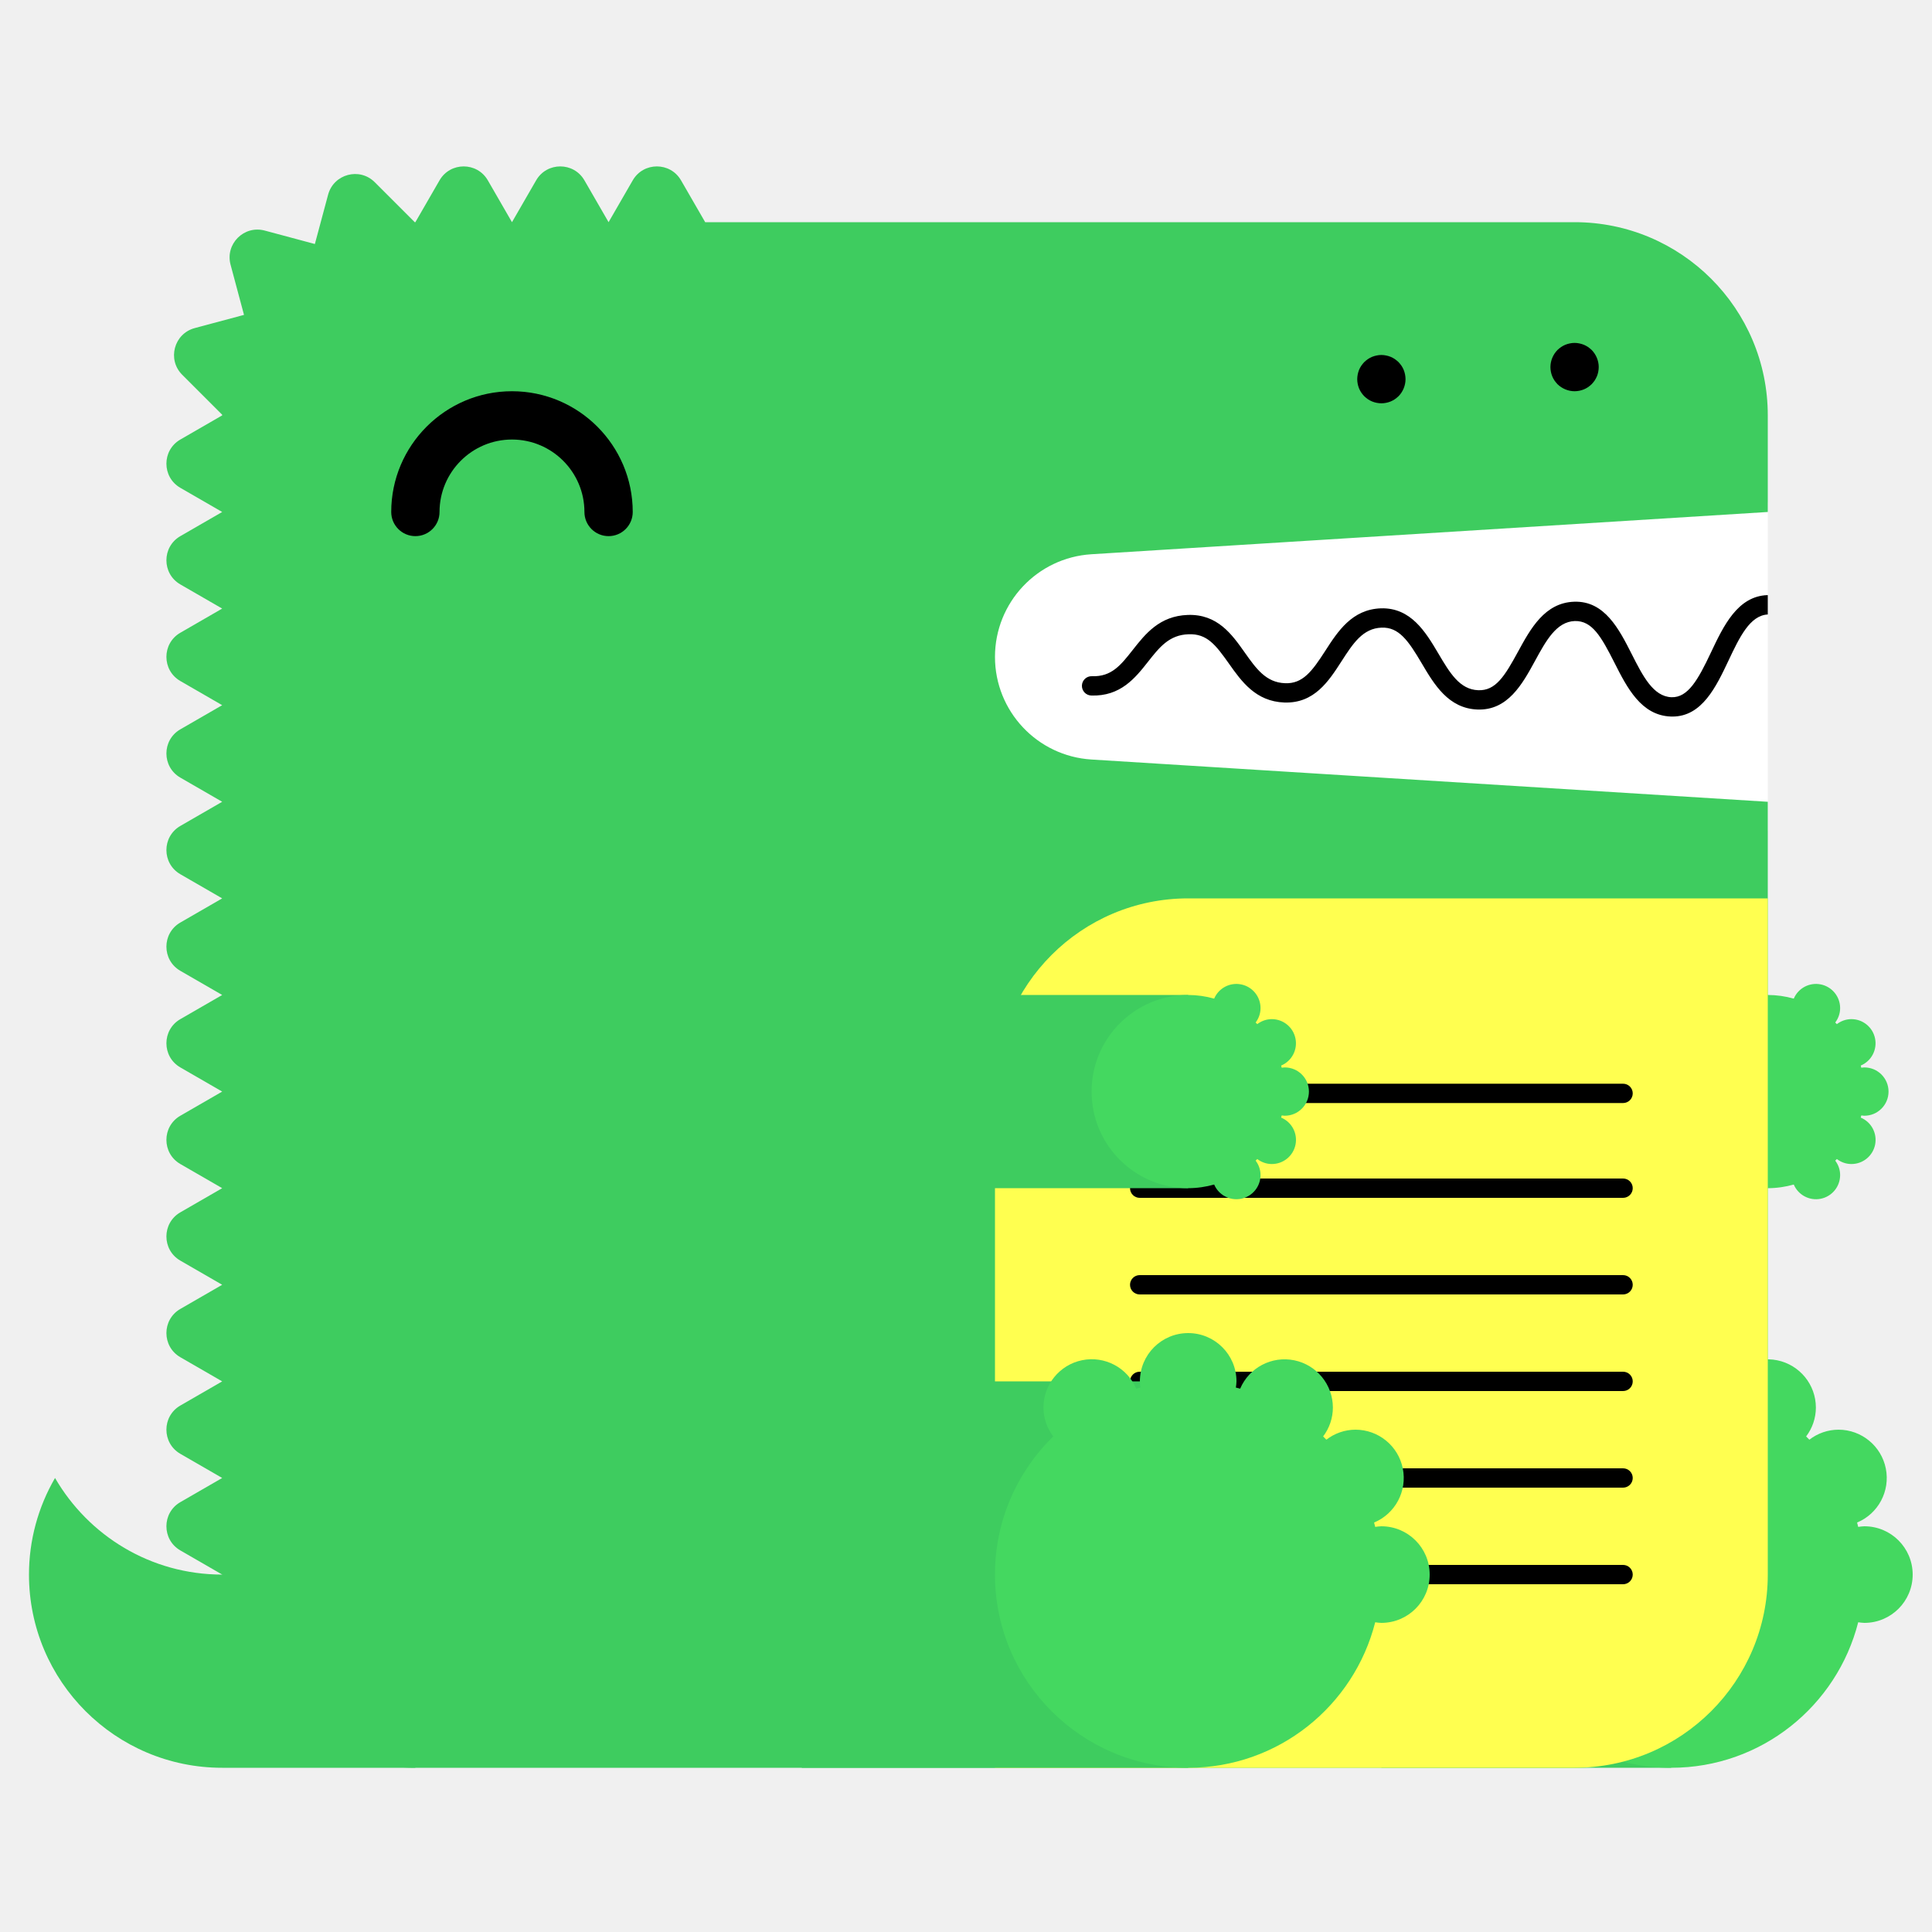
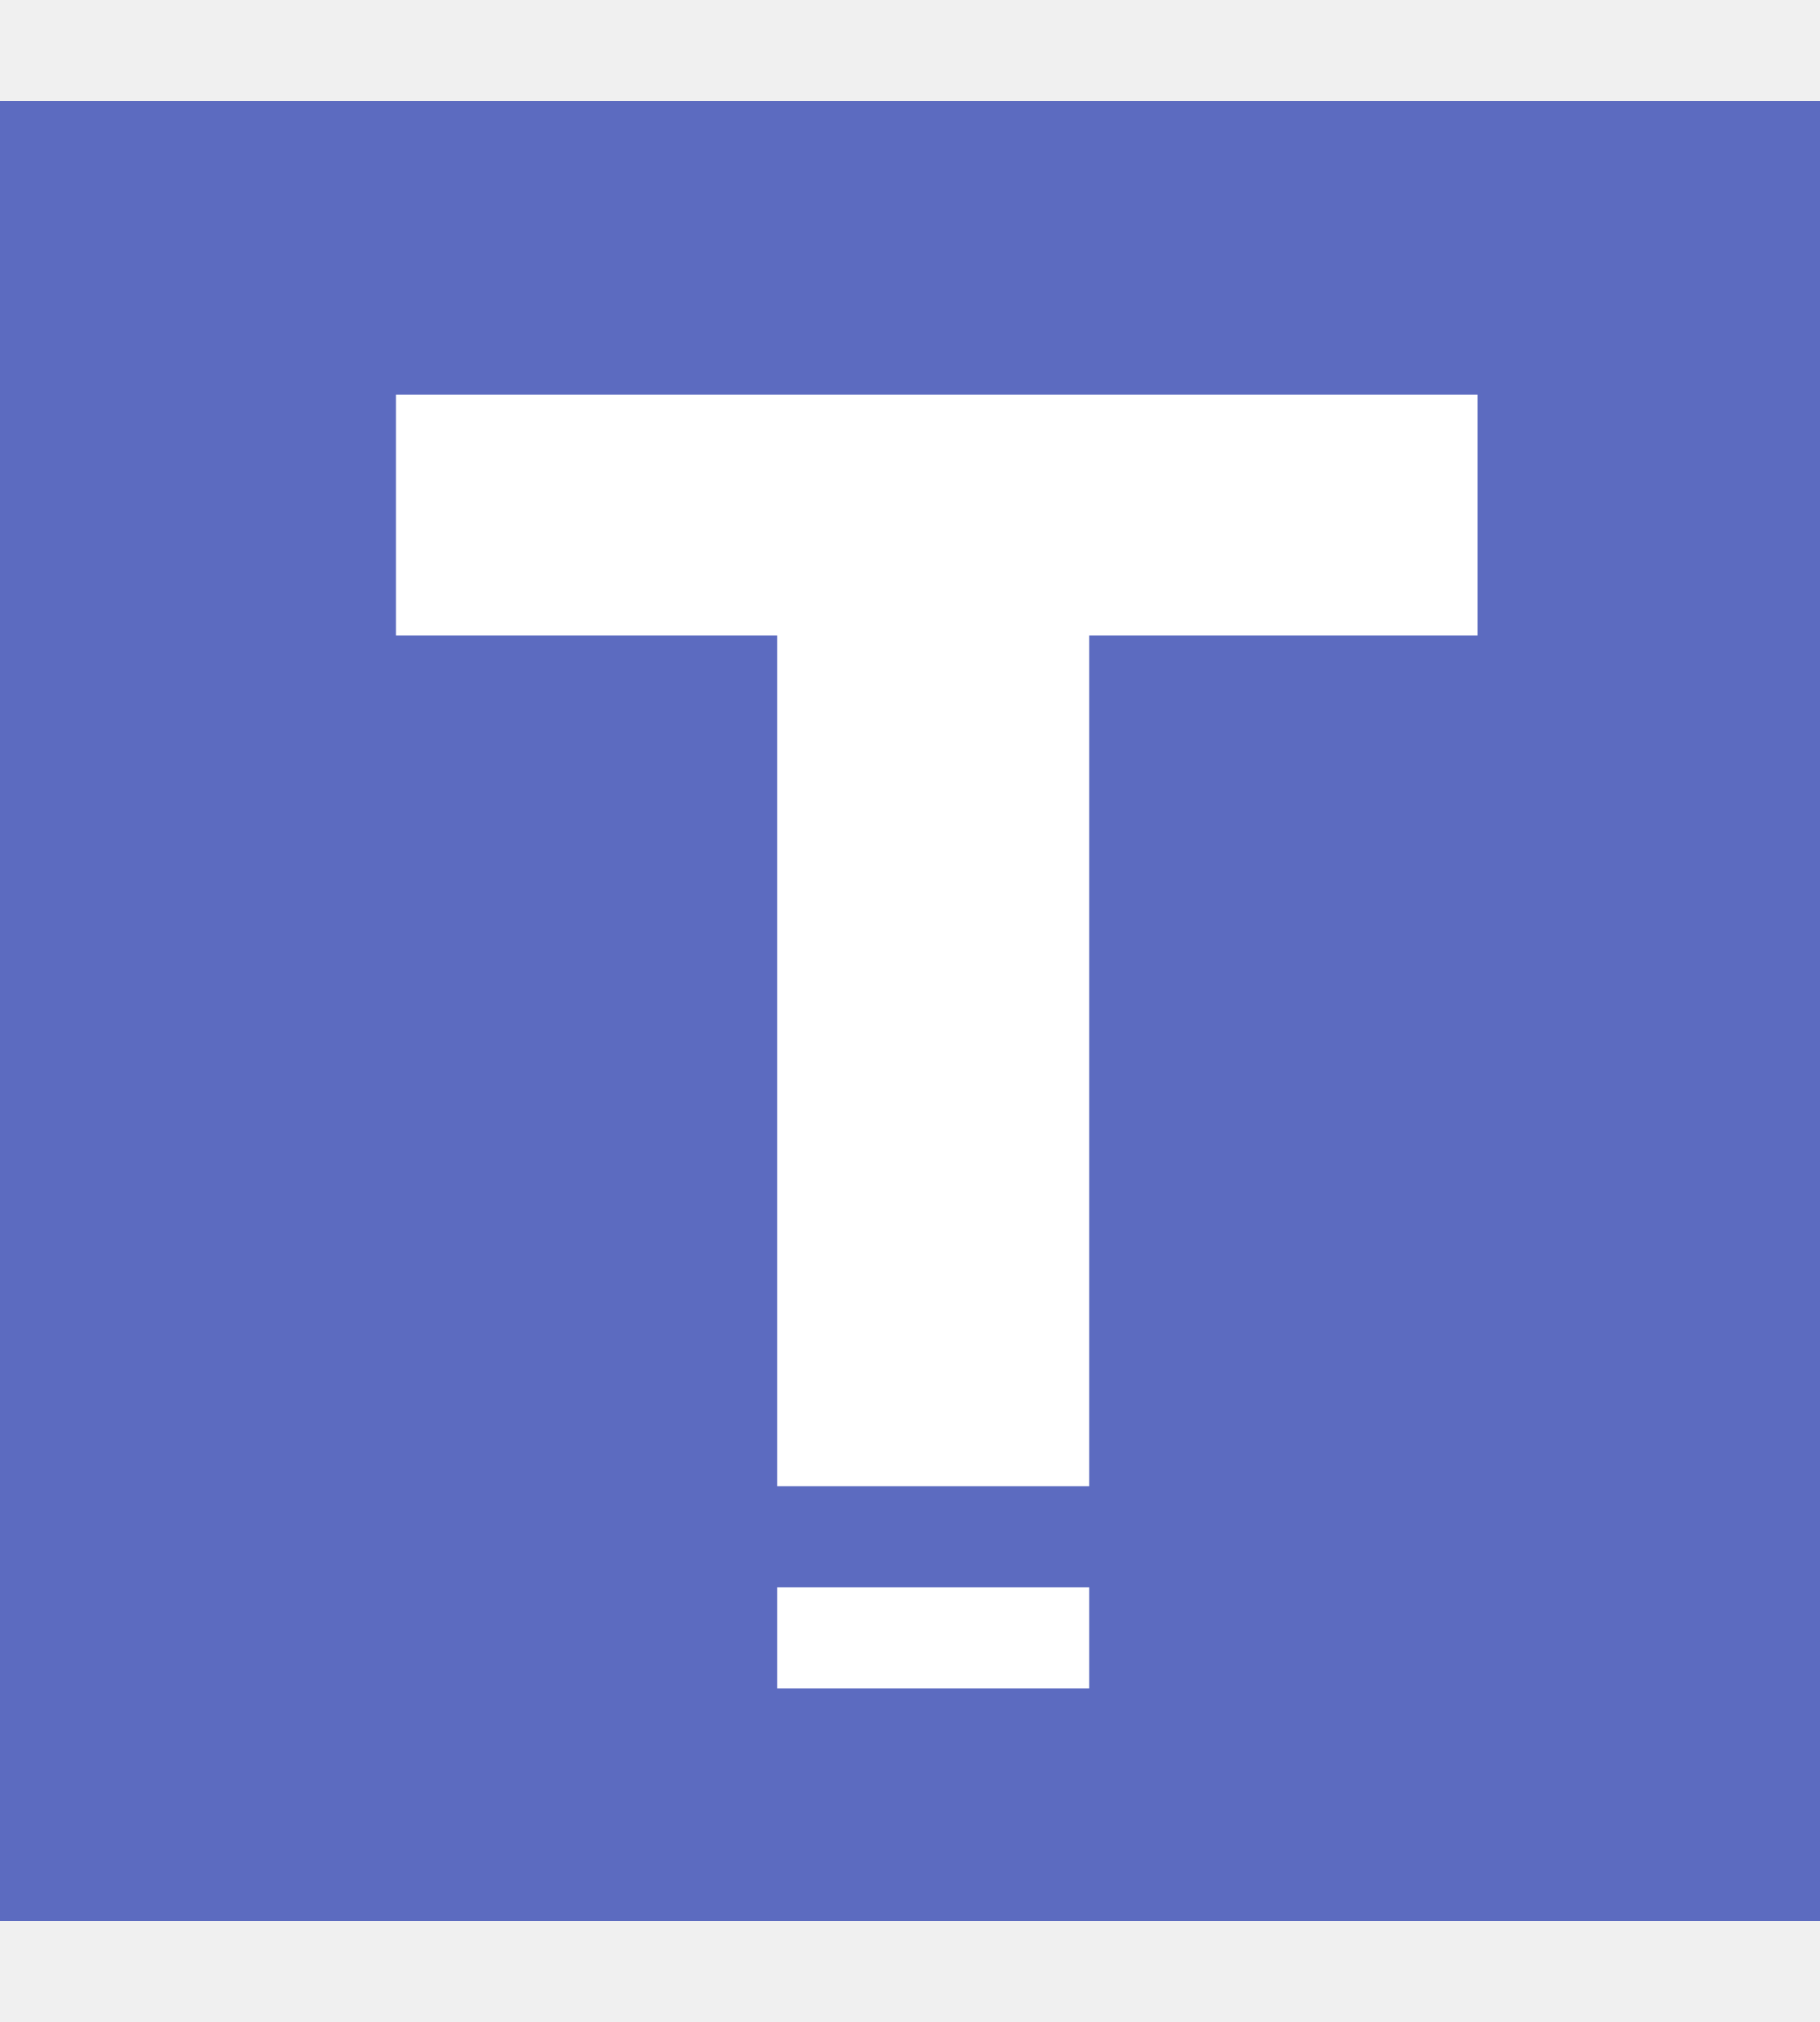
- <svg xmlns="http://www.w3.org/2000/svg" width="200" height="200" viewBox="0 0 200 200">
-   <g fill="none" fill-rule="evenodd">
-     <path fill="#FFF" d="M99 52h84v34H99z" />
-     <path d="M23 163c-7.398 0-13.843-4.027-17.303-10A19.886 19.886 0 0 0 3 163c0 11.046 8.954 20 20 20h20v-20H23z" fill="#3ECC5F" />
-     <path d="M112.98 57.376L183 53V43c0-11.046-8.954-20-20-20H73l-2.5-4.33c-1.112-1.925-3.889-1.925-5 0L63 23l-2.5-4.33c-1.111-1.925-3.889-1.925-5 0L53 23l-2.5-4.33c-1.111-1.925-3.889-1.925-5 0L43 23c-.022 0-.042.003-.065.003l-4.142-4.141c-1.57-1.571-4.252-.853-4.828 1.294l-1.369 5.104-5.192-1.392c-2.148-.575-4.111 1.389-3.535 3.536l1.39 5.193-5.102 1.367c-2.148.576-2.867 3.259-1.296 4.83l4.142 4.142c0 .021-.003.042-.003.064l-4.33 2.5c-1.925 1.111-1.925 3.889 0 5L23 53l-4.33 2.5c-1.925 1.111-1.925 3.889 0 5L23 63l-4.33 2.5c-1.925 1.111-1.925 3.889 0 5L23 73l-4.33 2.5c-1.925 1.111-1.925 3.889 0 5L23 83l-4.33 2.5c-1.925 1.111-1.925 3.889 0 5L23 93l-4.33 2.5c-1.925 1.111-1.925 3.889 0 5L23 103l-4.33 2.5c-1.925 1.111-1.925 3.889 0 5L23 113l-4.33 2.5c-1.925 1.111-1.925 3.889 0 5L23 123l-4.33 2.5c-1.925 1.111-1.925 3.889 0 5L23 133l-4.33 2.5c-1.925 1.111-1.925 3.889 0 5L23 143l-4.33 2.5c-1.925 1.111-1.925 3.889 0 5L23 153l-4.33 2.5c-1.925 1.111-1.925 3.889 0 5L23 163c0 11.046 8.954 20 20 20h120c11.046 0 20-8.954 20-20V83l-70.02-4.376A10.645 10.645 0 0 1 103 68c0-5.621 4.37-10.273 9.98-10.624" fill="#3ECC5F" />
-     <path fill="#3ECC5F" d="M143 183h30v-40h-30z" />
-     <path d="M193 158c-.219 0-.428.037-.639.064-.038-.15-.074-.301-.116-.451A5 5 0 0 0 190.32 148a4.96 4.96 0 0 0-3.016 1.036 26.531 26.531 0 0 0-.335-.336 4.955 4.955 0 0 0 1.011-2.987 5 5 0 0 0-9.599-1.959c-.148-.042-.297-.077-.445-.115.027-.211.064-.42.064-.639a5 5 0 0 0-5-5 5 5 0 0 0-5 5c0 .219.037.428.064.639-.148.038-.297.073-.445.115a4.998 4.998 0 0 0-9.599 1.959c0 1.125.384 2.151 1.011 2.987-3.717 3.632-6.031 8.693-6.031 14.3 0 11.046 8.954 20 20 20 9.339 0 17.16-6.41 19.361-15.064.211.027.42.064.639.064a5 5 0 0 0 5-5 5 5 0 0 0-5-5" fill="#44D860" />
-     <path fill="#3ECC5F" d="M153 123h30v-20h-30z" />
-     <path d="M193 115.5a2.5 2.5 0 1 0 0-5c-.109 0-.214.019-.319.032-.02-.075-.037-.15-.058-.225a2.501 2.501 0 0 0-.963-4.807c-.569 0-1.088.197-1.508.518a6.653 6.653 0 0 0-.168-.168c.314-.417.506-.931.506-1.494a2.5 2.5 0 0 0-4.8-.979A9.987 9.987 0 0 0 183 103c-5.522 0-10 4.478-10 10s4.478 10 10 10c.934 0 1.833-.138 2.69-.377a2.5 2.5 0 0 0 4.8-.979c0-.563-.192-1.077-.506-1.494.057-.055.113-.111.168-.168.42.321.939.518 1.508.518a2.5 2.5 0 0 0 .963-4.807c.021-.074.038-.15.058-.225.105.013.21.032.319.032" fill="#44D860" />
-     <path d="M63 55.5a2.5 2.5 0 0 1-2.5-2.5c0-4.136-3.364-7.5-7.5-7.5s-7.5 3.364-7.5 7.5a2.5 2.5 0 1 1-5 0c0-6.893 5.607-12.5 12.5-12.5S65.5 46.107 65.5 53a2.5 2.5 0 0 1-2.5 2.5" fill="#000" />
-     <path d="M103 183h60c11.046 0 20-8.954 20-20V93h-60c-11.046 0-20 8.954-20 20v70z" fill="#FFFF50" />
-     <path d="M168.02 124h-50.04a1 1 0 1 1 0-2h50.04a1 1 0 1 1 0 2m0 20h-50.04a1 1 0 1 1 0-2h50.04a1 1 0 1 1 0 2m0 20h-50.04a1 1 0 1 1 0-2h50.04a1 1 0 1 1 0 2m0-49.814h-50.04a1 1 0 1 1 0-2h50.04a1 1 0 1 1 0 2m0 19.814h-50.04a1 1 0 1 1 0-2h50.04a1 1 0 1 1 0 2m0 20h-50.04a1 1 0 1 1 0-2h50.04a1 1 0 1 1 0 2M183 61.611c-.012 0-.022-.006-.034-.005-3.09.105-4.552 3.196-5.842 5.923-1.346 2.85-2.387 4.703-4.093 4.647-1.889-.068-2.969-2.202-4.113-4.46-1.314-2.594-2.814-5.536-5.963-5.426-3.046.104-4.513 2.794-5.807 5.167-1.377 2.528-2.314 4.065-4.121 3.994-1.927-.07-2.951-1.805-4.136-3.813-1.321-2.236-2.848-4.75-5.936-4.664-2.994.103-4.465 2.385-5.763 4.4-1.373 2.13-2.335 3.428-4.165 3.351-1.973-.07-2.992-1.51-4.171-3.177-1.324-1.873-2.816-3.993-5.895-3.89-2.928.1-4.399 1.97-5.696 3.618-1.232 1.564-2.194 2.802-4.229 2.724a1 1 0 0 0-.072 2c3.017.101 4.545-1.8 5.872-3.487 1.177-1.496 2.193-2.787 4.193-2.855 1.926-.082 2.829 1.115 4.195 3.045 1.297 1.834 2.769 3.914 5.731 4.021 3.103.104 4.596-2.215 5.918-4.267 1.182-1.834 2.202-3.417 4.15-3.484 1.793-.067 2.769 1.35 4.145 3.681 1.297 2.197 2.766 4.686 5.787 4.796 3.125.108 4.634-2.62 5.949-5.035 1.139-2.088 2.214-4.06 4.119-4.126 1.793-.042 2.728 1.595 4.111 4.33 1.292 2.553 2.757 5.445 5.825 5.556l.169.003c3.064 0 4.518-3.075 5.805-5.794 1.139-2.41 2.217-4.68 4.067-4.773v-2z" fill="#000" />
-     <path fill="#3ECC5F" d="M83 183h40v-40H83z" />
-     <path d="M143 158c-.219 0-.428.037-.639.064-.038-.15-.074-.301-.116-.451A5 5 0 0 0 140.32 148a4.96 4.96 0 0 0-3.016 1.036 26.531 26.531 0 0 0-.335-.336 4.955 4.955 0 0 0 1.011-2.987 5 5 0 0 0-9.599-1.959c-.148-.042-.297-.077-.445-.115.027-.211.064-.42.064-.639a5 5 0 0 0-5-5 5 5 0 0 0-5 5c0 .219.037.428.064.639-.148.038-.297.073-.445.115a4.998 4.998 0 0 0-9.599 1.959c0 1.125.384 2.151 1.011 2.987-3.717 3.632-6.031 8.693-6.031 14.3 0 11.046 8.954 20 20 20 9.339 0 17.16-6.41 19.361-15.064.211.027.42.064.639.064a5 5 0 0 0 5-5 5 5 0 0 0-5-5" fill="#44D860" />
-     <path fill="#3ECC5F" d="M83 123h40v-20H83z" />
-     <path d="M133 115.5a2.5 2.5 0 1 0 0-5c-.109 0-.214.019-.319.032-.02-.075-.037-.15-.058-.225a2.501 2.501 0 0 0-.963-4.807c-.569 0-1.088.197-1.508.518a6.653 6.653 0 0 0-.168-.168c.314-.417.506-.931.506-1.494a2.5 2.5 0 0 0-4.8-.979A9.987 9.987 0 0 0 123 103c-5.522 0-10 4.478-10 10s4.478 10 10 10c.934 0 1.833-.138 2.69-.377a2.5 2.5 0 0 0 4.8-.979c0-.563-.192-1.077-.506-1.494.057-.055.113-.111.168-.168.42.321.939.518 1.508.518a2.5 2.5 0 0 0 .963-4.807c.021-.074.038-.15.058-.225.105.013.21.032.319.032" fill="#44D860" />
-     <path d="M143 41.75c-.16 0-.33-.02-.49-.05a2.52 2.52 0 0 1-.47-.14c-.15-.06-.29-.14-.431-.23-.13-.09-.259-.2-.38-.31-.109-.12-.219-.24-.309-.38s-.17-.28-.231-.43a2.619 2.619 0 0 1-.189-.96c0-.16.02-.33.05-.49.03-.16.08-.31.139-.47.061-.15.141-.29.231-.43.09-.13.2-.26.309-.38.121-.11.25-.22.38-.31.141-.09.281-.17.431-.23.149-.06.31-.11.47-.14.32-.07.65-.07.98 0 .159.03.32.08.47.14.149.06.29.14.43.23.13.09.259.2.38.31.11.12.22.25.31.38.09.14.17.28.23.43.06.16.11.31.14.47.029.16.05.33.05.49 0 .66-.271 1.31-.73 1.77-.121.11-.25.22-.38.31-.14.09-.281.17-.43.23a2.565 2.565 0 0 1-.96.19m20-1.25c-.66 0-1.3-.27-1.771-.73a3.802 3.802 0 0 1-.309-.38c-.09-.14-.17-.28-.231-.43a2.619 2.619 0 0 1-.189-.96c0-.66.27-1.3.729-1.77.121-.11.25-.22.38-.31.141-.09.281-.17.431-.23.149-.06.31-.11.47-.14.32-.07.66-.07.98 0 .159.03.32.08.47.14.149.06.29.14.43.23.13.09.259.2.38.31.459.47.73 1.11.73 1.77 0 .16-.021.33-.05.49-.03.16-.08.32-.14.47-.07.15-.14.29-.23.43-.09.13-.2.26-.31.38-.121.11-.25.22-.38.31-.14.09-.281.17-.43.23a2.565 2.565 0 0 1-.96.19" fill="#000" />
-   </g>
+ <svg xmlns="http://www.w3.org/2000/svg" width="180" height="200" viewBox="0 0 180 200" fill="none">
+   <rect y="10" width="180" height="180" fill="#5C6BC0" />
+   <path d="M146.127 62.85H107.719V167H76.869V62.85H39.164V39.031H146.127V62.85Z" fill="white" />
+   <rect x="40" y="147" width="105" height="10" fill="#5C6BC0" />
</svg>
